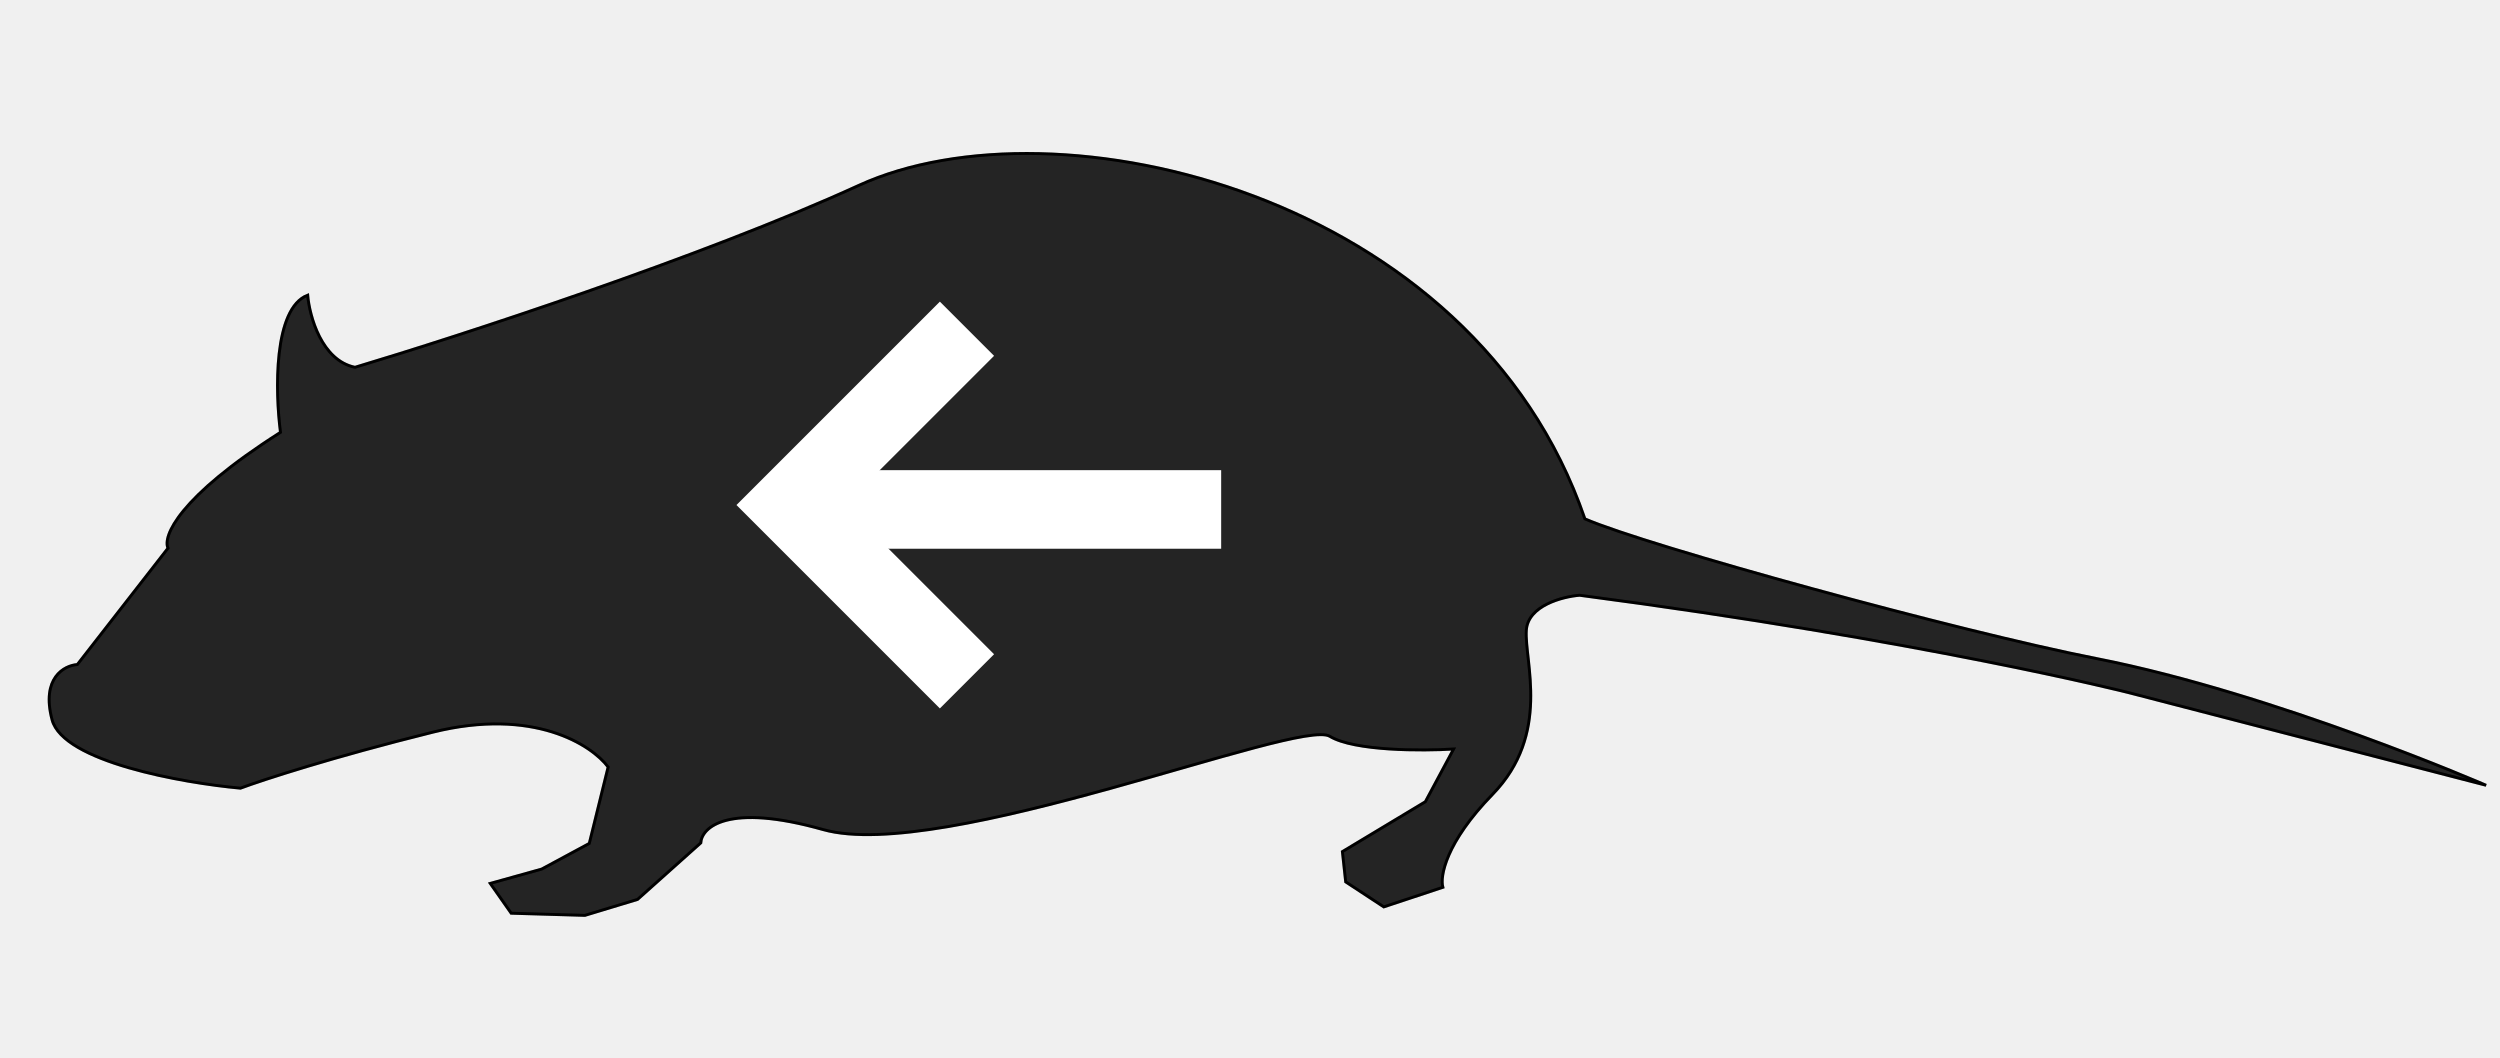
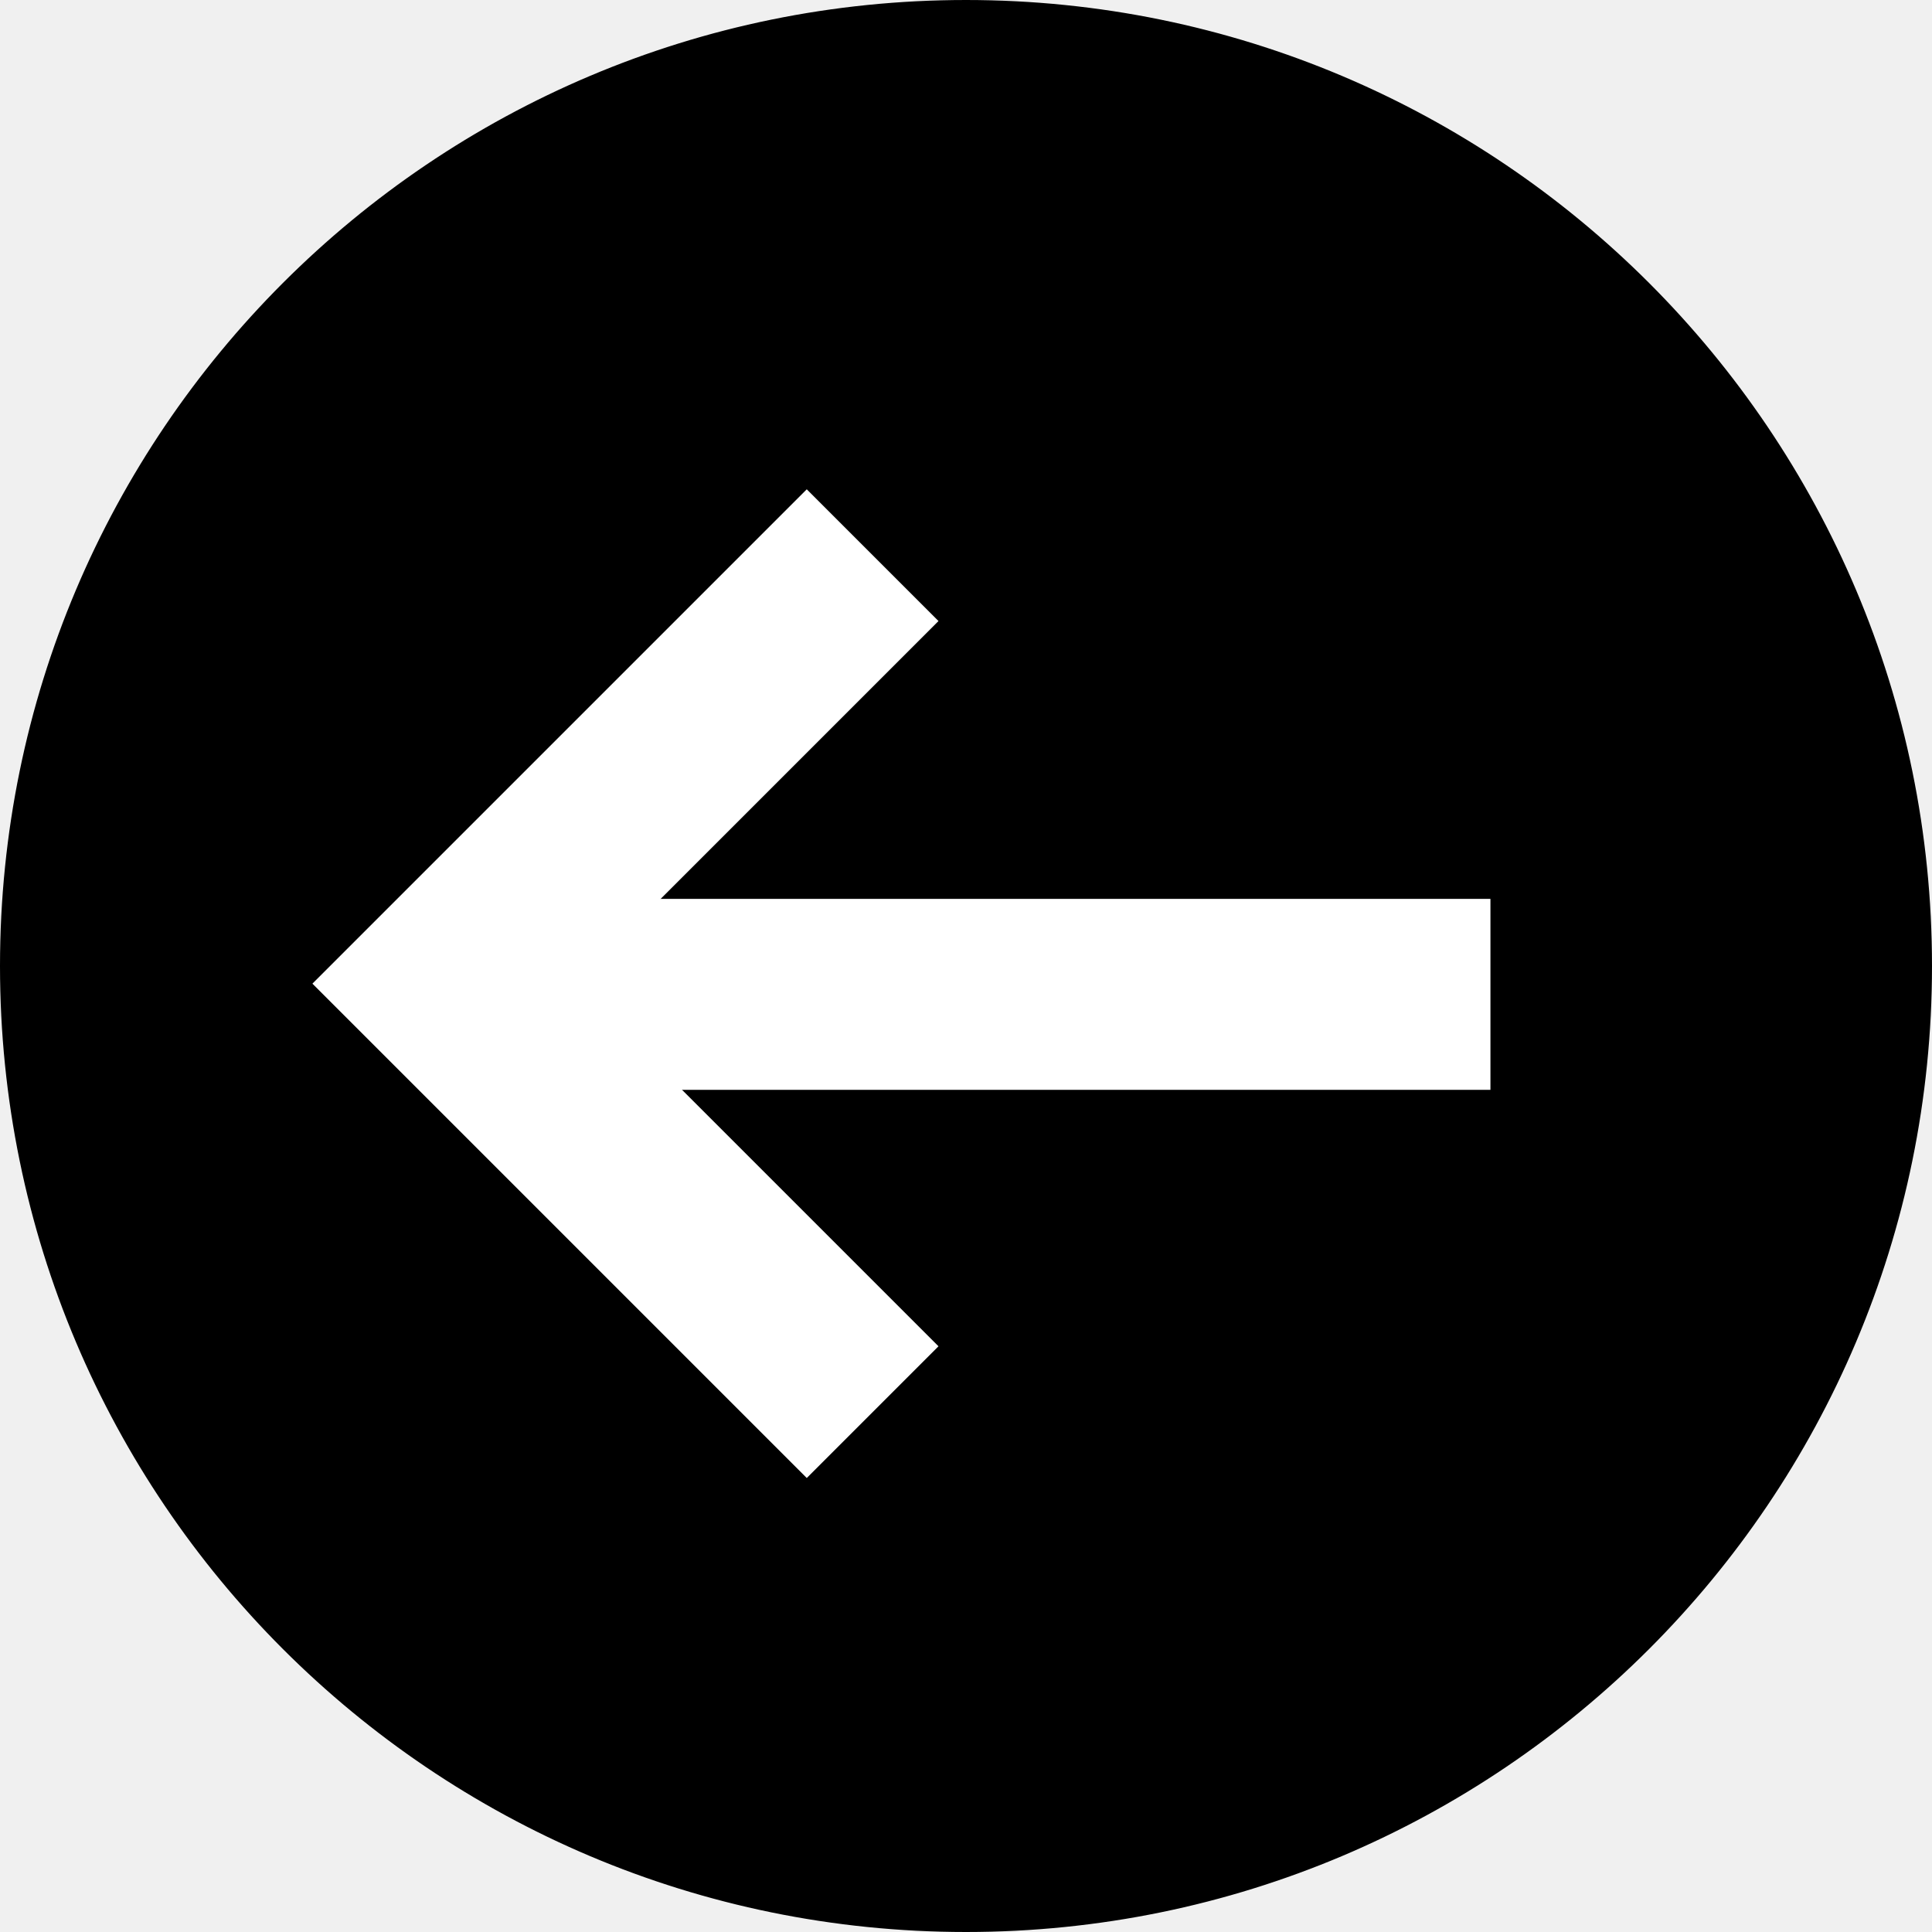
- <svg xmlns="http://www.w3.org/2000/svg" width="182" height="77" viewBox="0 0 182 77" fill="none">
-   <path d="M22.399 21.488C19.889 22.442 20.033 28.542 20.419 31.473C12.937 36.226 11.842 39.075 12.23 39.906L5.629 48.378C4.68 48.446 2.982 49.346 3.791 52.401C4.6 55.456 13.271 56.993 17.505 57.38C19.123 56.779 24.191 55.121 31.518 53.301C38.845 51.482 43.074 54.234 44.272 55.837L42.899 61.402L39.439 63.267L35.691 64.313L37.215 66.483L42.58 66.64L46.414 65.478L51.015 61.365C51.089 60.225 52.973 58.433 59.92 60.393C68.605 62.842 94.582 52.254 96.809 53.603C98.59 54.683 103.56 54.671 105.822 54.53L103.766 58.365L97.726 61.998L97.966 64.201L100.74 66.022L105.04 64.596C104.822 63.806 105.24 61.347 108.658 57.83C112.932 53.435 110.966 48.128 111.116 45.882C111.237 44.085 113.754 43.435 114.997 43.335C139.981 46.623 154.948 50.419 154.948 50.419L180.99 57.169C180.99 57.169 165.652 50.502 152.637 47.945C142.582 45.97 119.851 39.725 115.38 37.772C107.241 14.027 76.858 6.939 62.523 13.495C51.054 18.741 33.291 24.51 25.844 26.739C23.413 26.24 22.534 23.03 22.399 21.488Z" fill="#242424" />
-   <path d="M22.399 21.488C19.889 22.442 20.033 28.542 20.419 31.473C12.937 36.226 11.842 39.075 12.23 39.906L5.629 48.378C4.68 48.446 2.982 49.346 3.791 52.401C4.6 55.456 13.271 56.993 17.505 57.38C19.123 56.779 24.191 55.121 31.518 53.301C38.845 51.482 43.074 54.234 44.272 55.837L42.899 61.402L39.439 63.267L35.691 64.313L37.215 66.483L42.58 66.64L46.414 65.478L51.015 61.365C51.089 60.225 52.973 58.433 59.92 60.393C68.605 62.842 94.582 52.254 96.809 53.603C98.59 54.683 103.56 54.671 105.822 54.53L103.766 58.365L97.726 61.998L97.966 64.201L100.74 66.022L105.04 64.596C104.822 63.806 105.24 61.347 108.658 57.83C112.932 53.435 110.966 48.128 111.116 45.882C111.237 44.085 113.754 43.435 114.997 43.335C139.981 46.623 154.948 50.419 154.948 50.419L180.99 57.169C180.99 57.169 165.652 50.502 152.637 47.945C142.582 45.97 119.851 39.725 115.38 37.772C107.241 14.027 76.858 6.939 62.523 13.495C51.054 18.741 33.291 24.51 25.844 26.739C23.413 26.24 22.534 23.03 22.399 21.488Z" stroke="black" stroke-width="0.211" />
-   <path d="M22.399 21.488C19.889 22.442 20.033 28.542 20.419 31.473C12.937 36.226 11.842 39.075 12.23 39.906L5.629 48.378C4.68 48.446 2.982 49.346 3.791 52.401C4.6 55.456 13.271 56.993 17.505 57.38C19.123 56.779 24.191 55.121 31.518 53.301C38.845 51.482 43.074 54.234 44.272 55.837L42.899 61.402L39.439 63.267L35.691 64.313L37.215 66.483L42.58 66.64L46.414 65.478L51.015 61.365C51.089 60.225 52.973 58.433 59.92 60.393C68.605 62.842 94.582 52.254 96.809 53.603C98.59 54.683 103.56 54.671 105.822 54.53L103.766 58.365L97.726 61.998L97.966 64.201L100.74 66.022L105.04 64.596C104.822 63.806 105.24 61.347 108.658 57.83C112.932 53.435 110.966 48.128 111.116 45.882C111.237 44.085 113.754 43.435 114.997 43.335C139.981 46.623 154.948 50.419 154.948 50.419L180.99 57.169C180.99 57.169 165.652 50.502 152.637 47.945C142.582 45.97 119.851 39.725 115.38 37.772C107.241 14.027 76.858 6.939 62.523 13.495C51.054 18.741 33.291 24.51 25.844 26.739C23.413 26.24 22.534 23.03 22.399 21.488Z" stroke="black" stroke-opacity="0.2" stroke-width="0.211" />
-   <path d="M70.395 23.932L57.56 36.766L70.395 49.601" stroke="white" stroke-width="5.58" />
-   <path d="M59.107 37.088H88.901" stroke="white" stroke-width="5.72" />
+ <svg xmlns="http://www.w3.org/2000/svg" width="87" height="87" viewBox="0 0 87 87" fill="none">
+   <circle cx="43.5" cy="43.5" r="42.898" fill="black" stroke="black" stroke-width="1.204" />
+   <path d="M39.295 25L20 44.295L39.295 63.59" stroke="white" stroke-width="8.389" />
+   <path d="M22.327 44.777H67.116" stroke="white" stroke-width="8.599" />
</svg>
